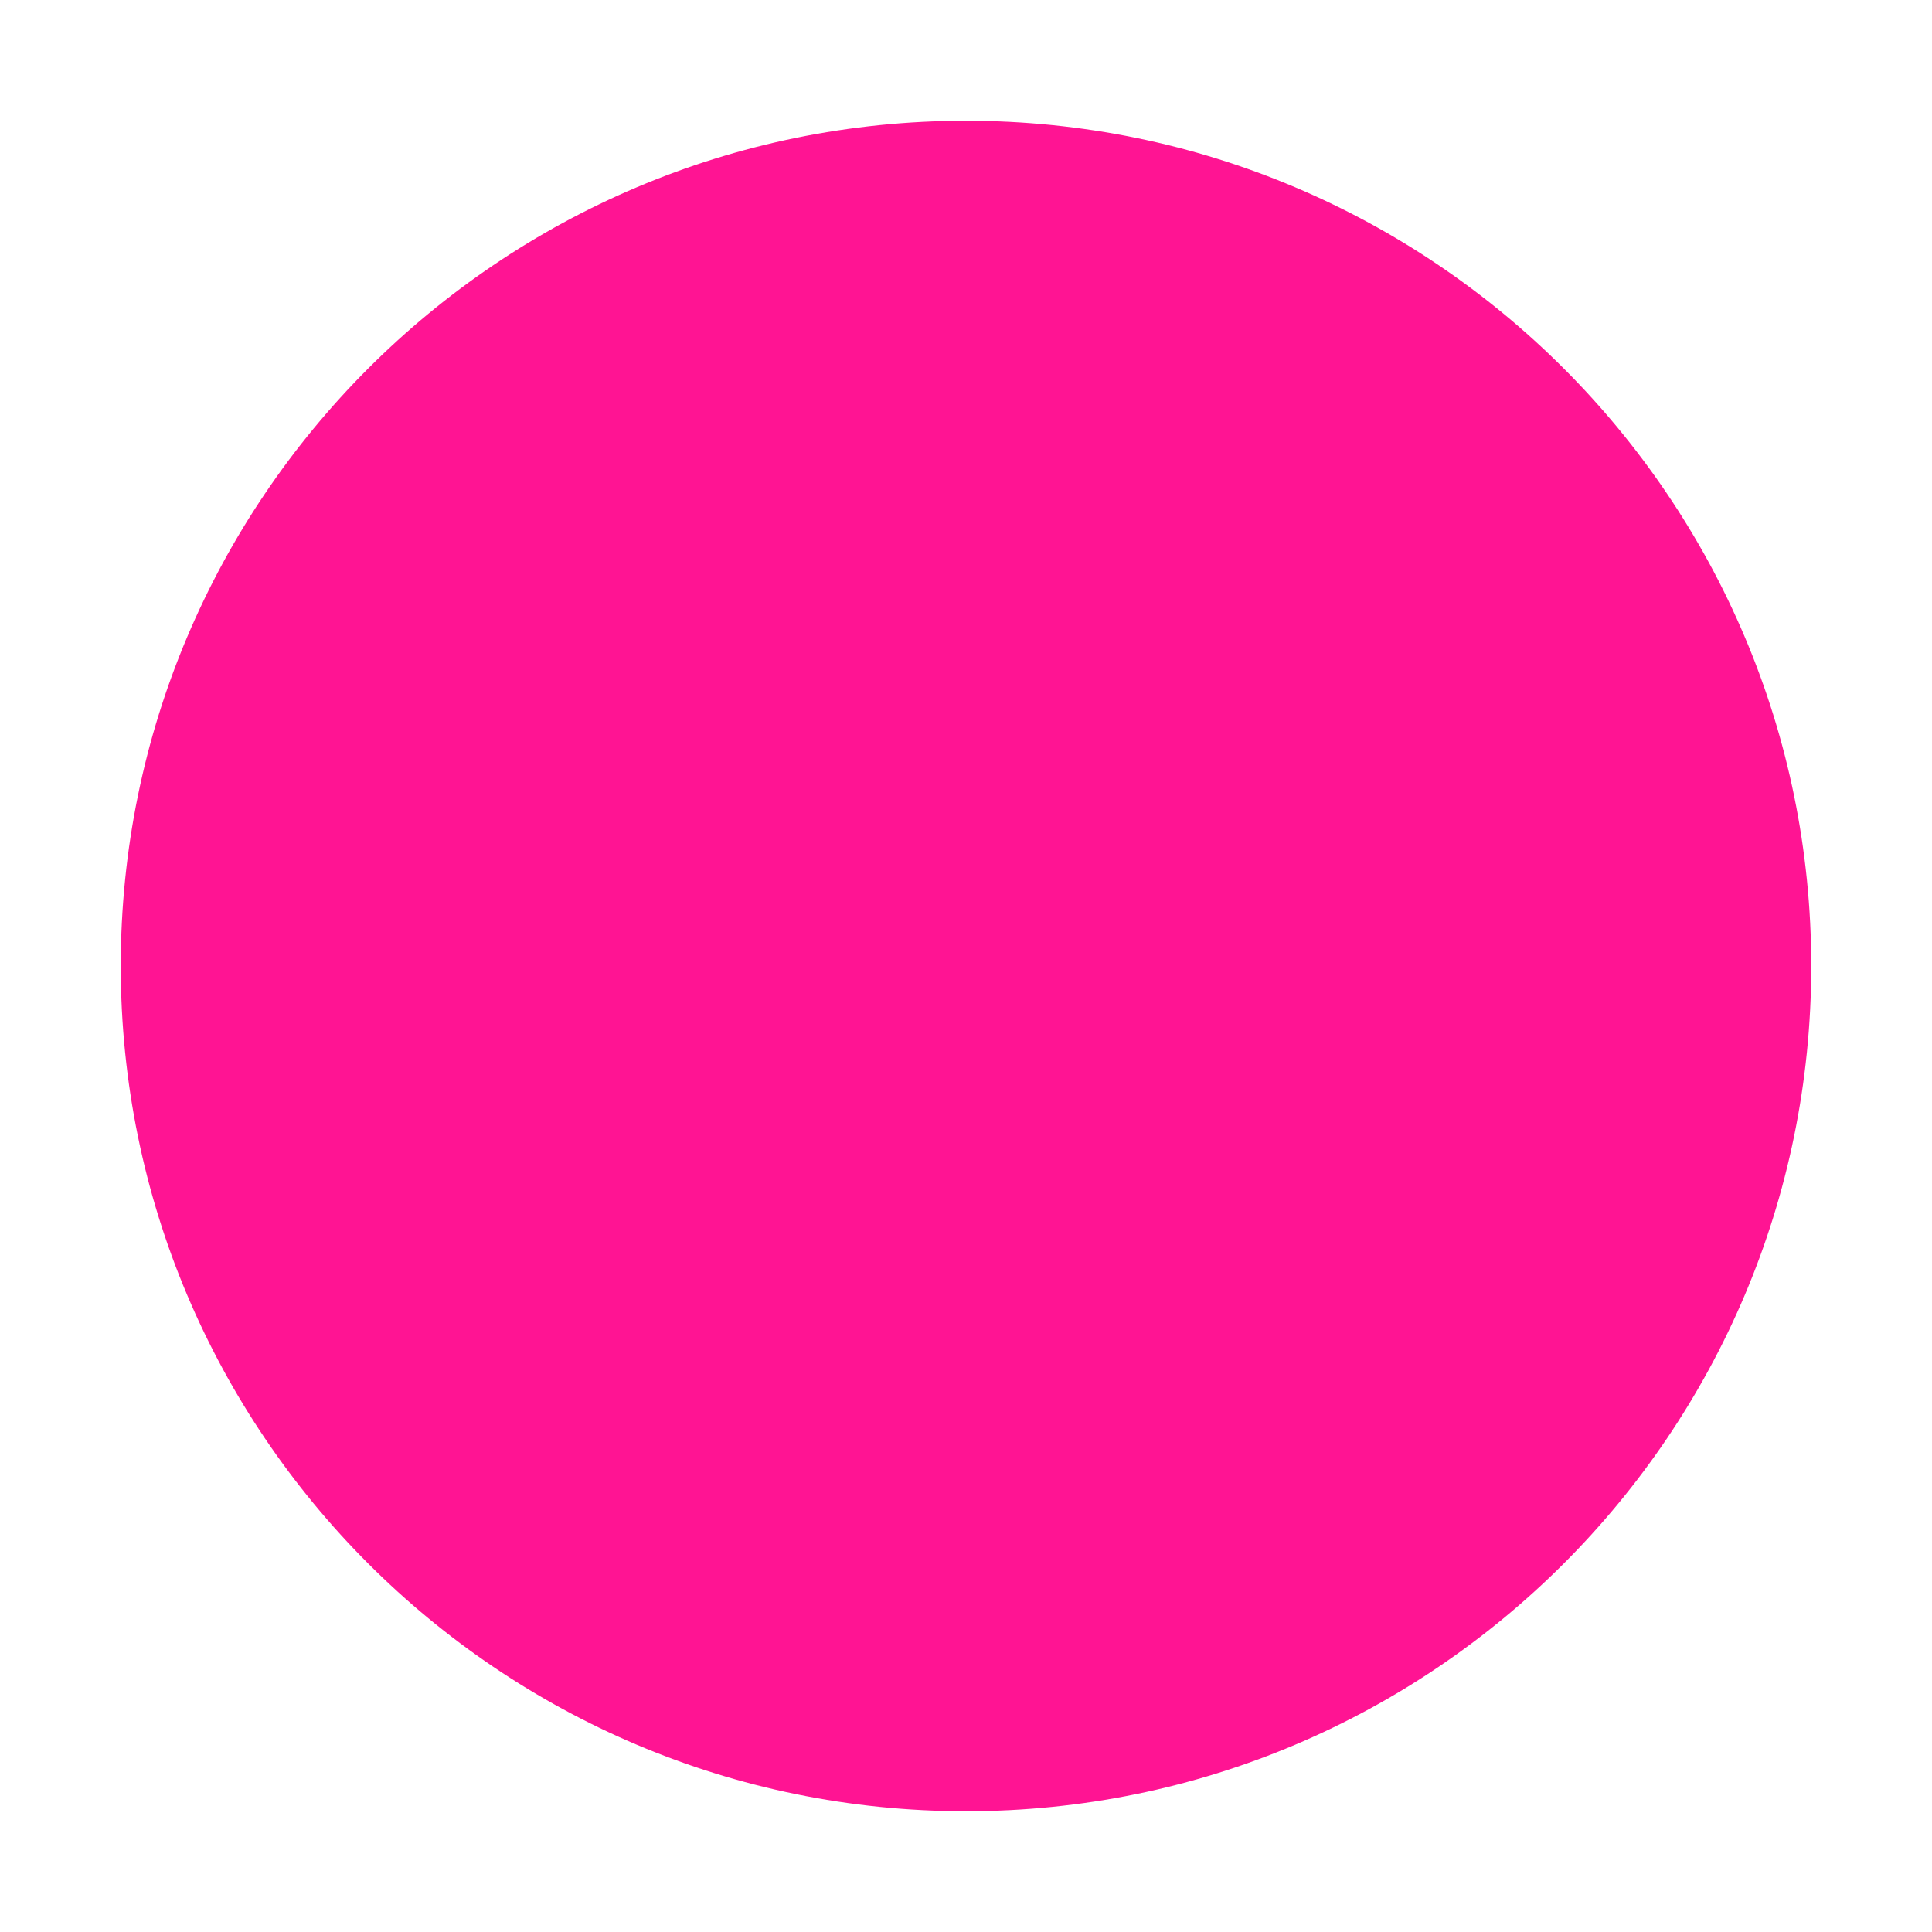
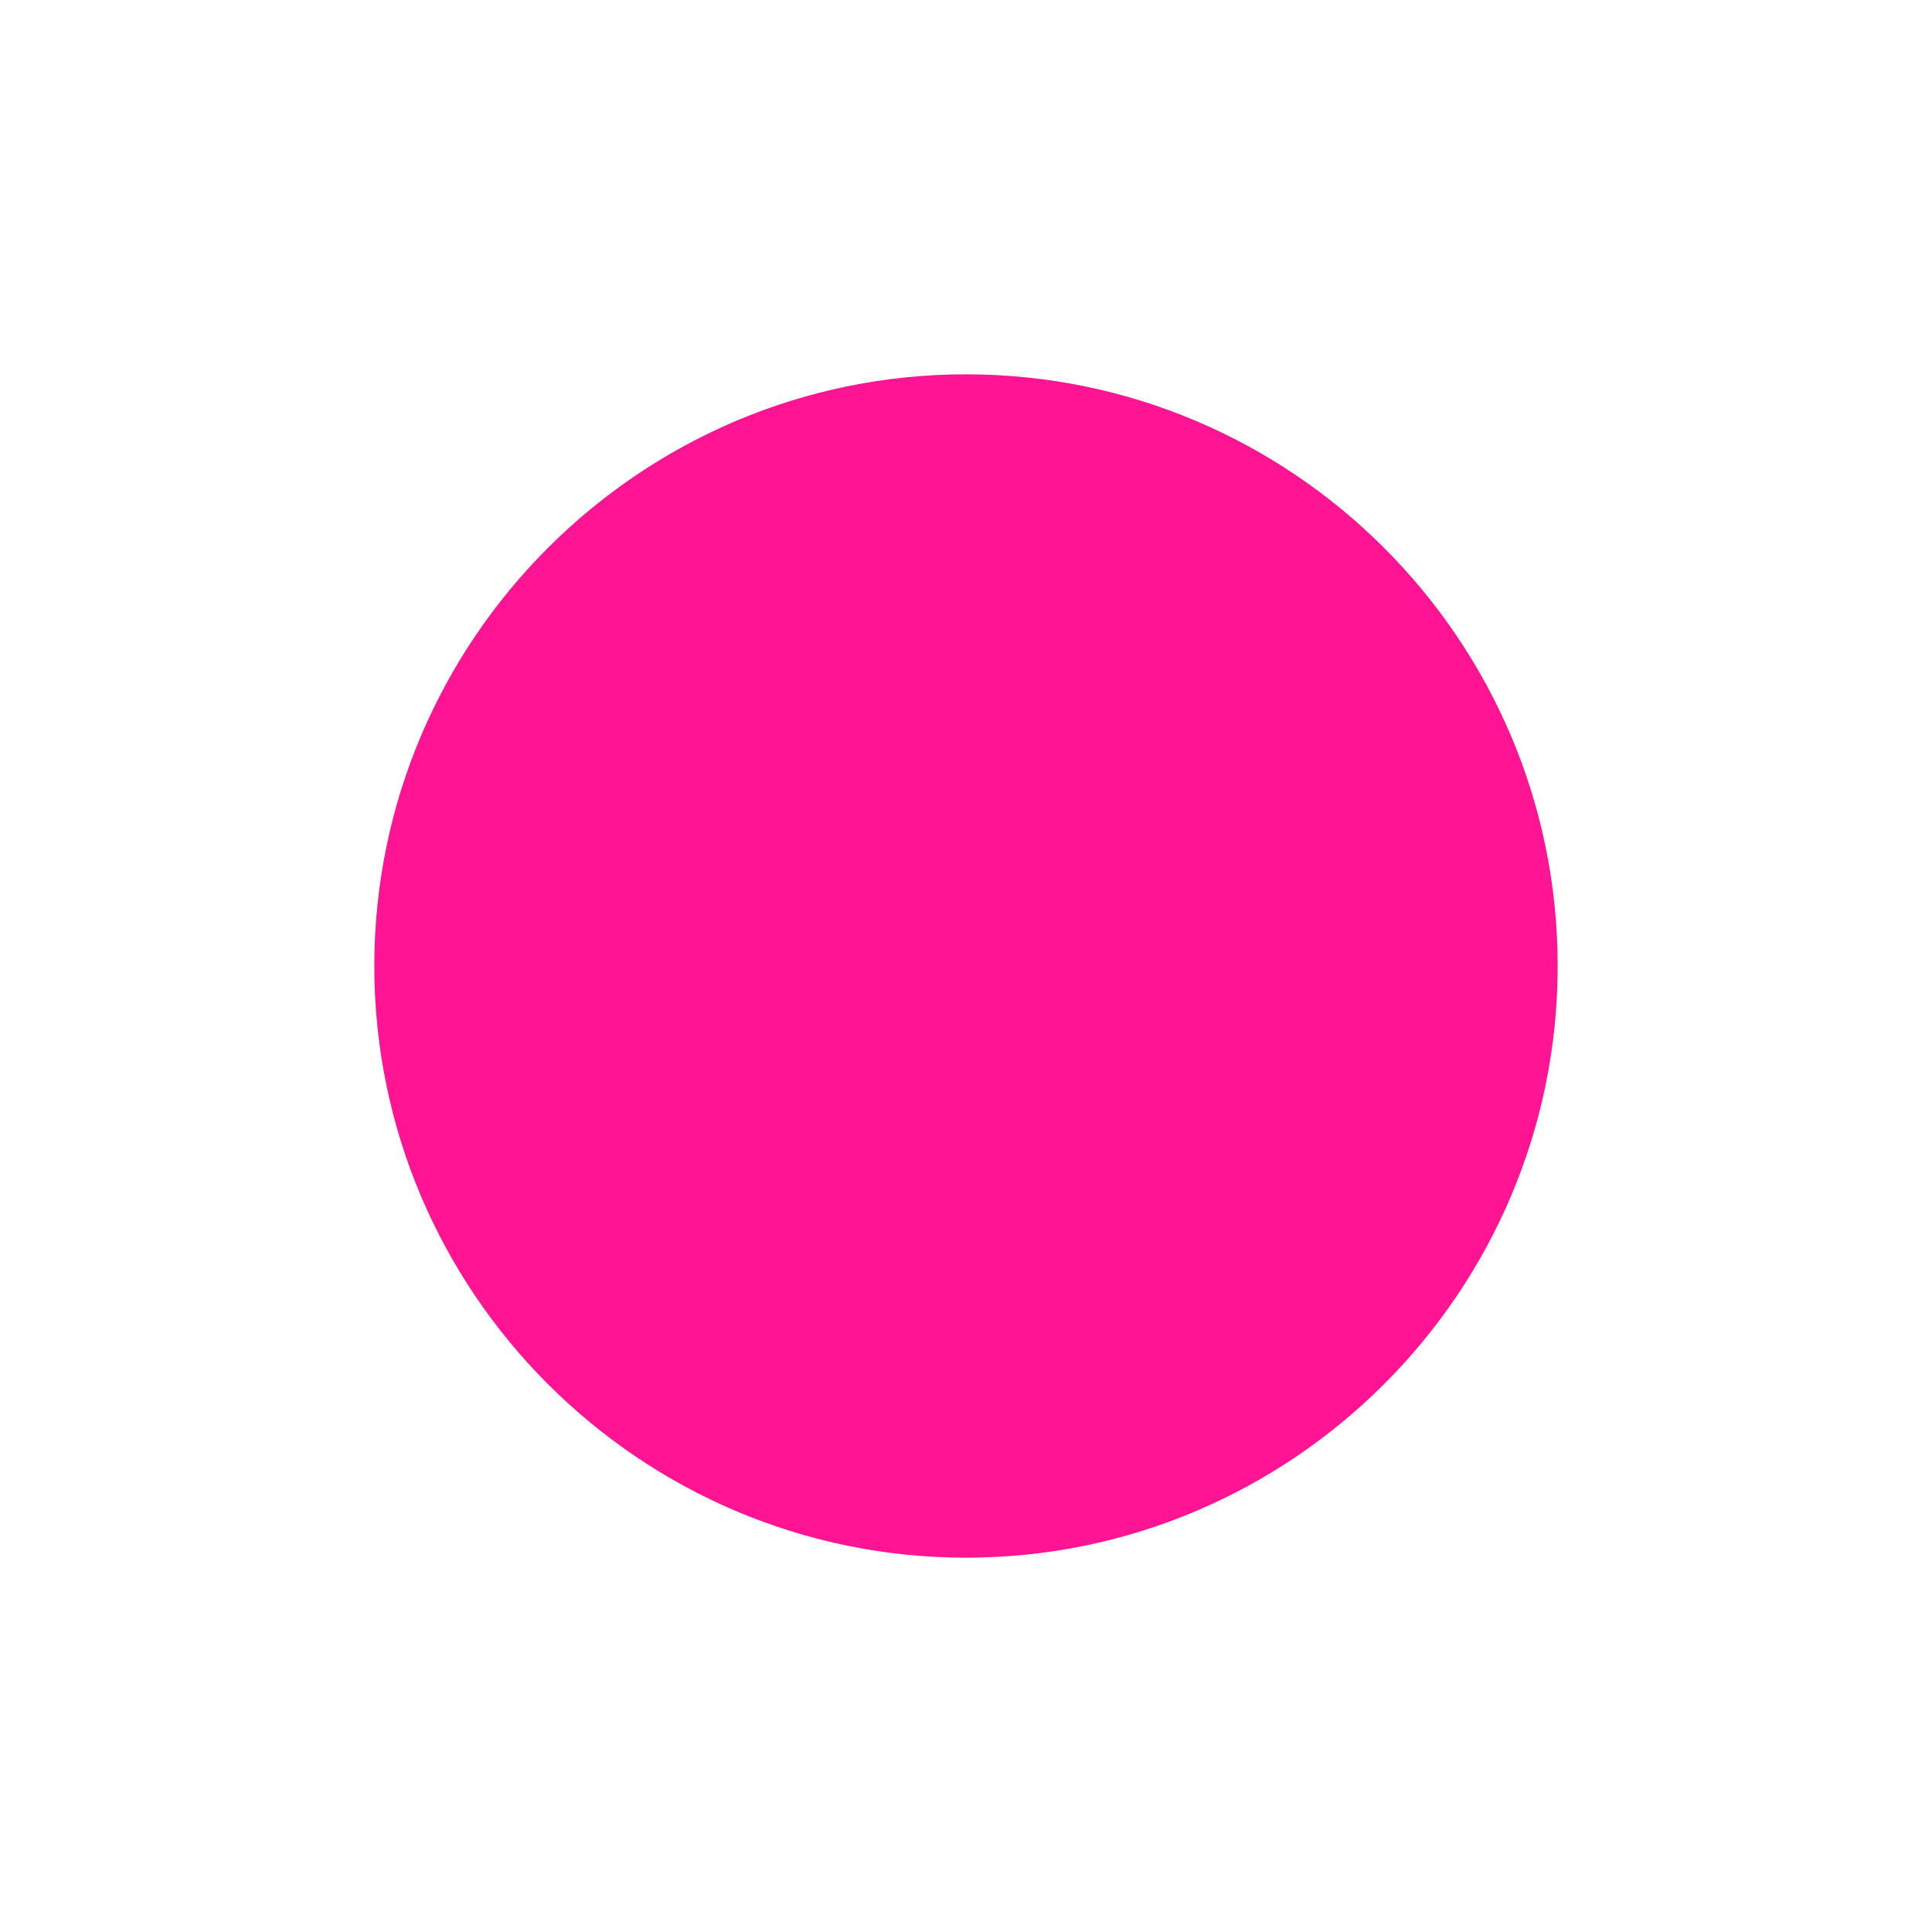
<svg xmlns="http://www.w3.org/2000/svg" version="1.1" id="图层_1" x="0px" y="0px" width="32px" height="32px" viewBox="0 0 32 32" enable-background="new 0 0 32 32" xml:space="preserve">
-   <path fill="#FF1493" d="M2,16c0,7.732,6.268,14,14,14c7.73,0,14-6.268,14-14c0-7.731-6.27-14-14-14C8.268,2,2,8.269,2,16z" />
+   <path fill="#FF1493" d="M6.2,16c0,5.4,4.4,9.8,9.8,9.8c5.4,0,9.8-4.4,9.8-9.8c0-5.4-4.4-9.8-9.8-9.8C10.6,6.2,6.2,10.6,6.2,16z" />
</svg>
